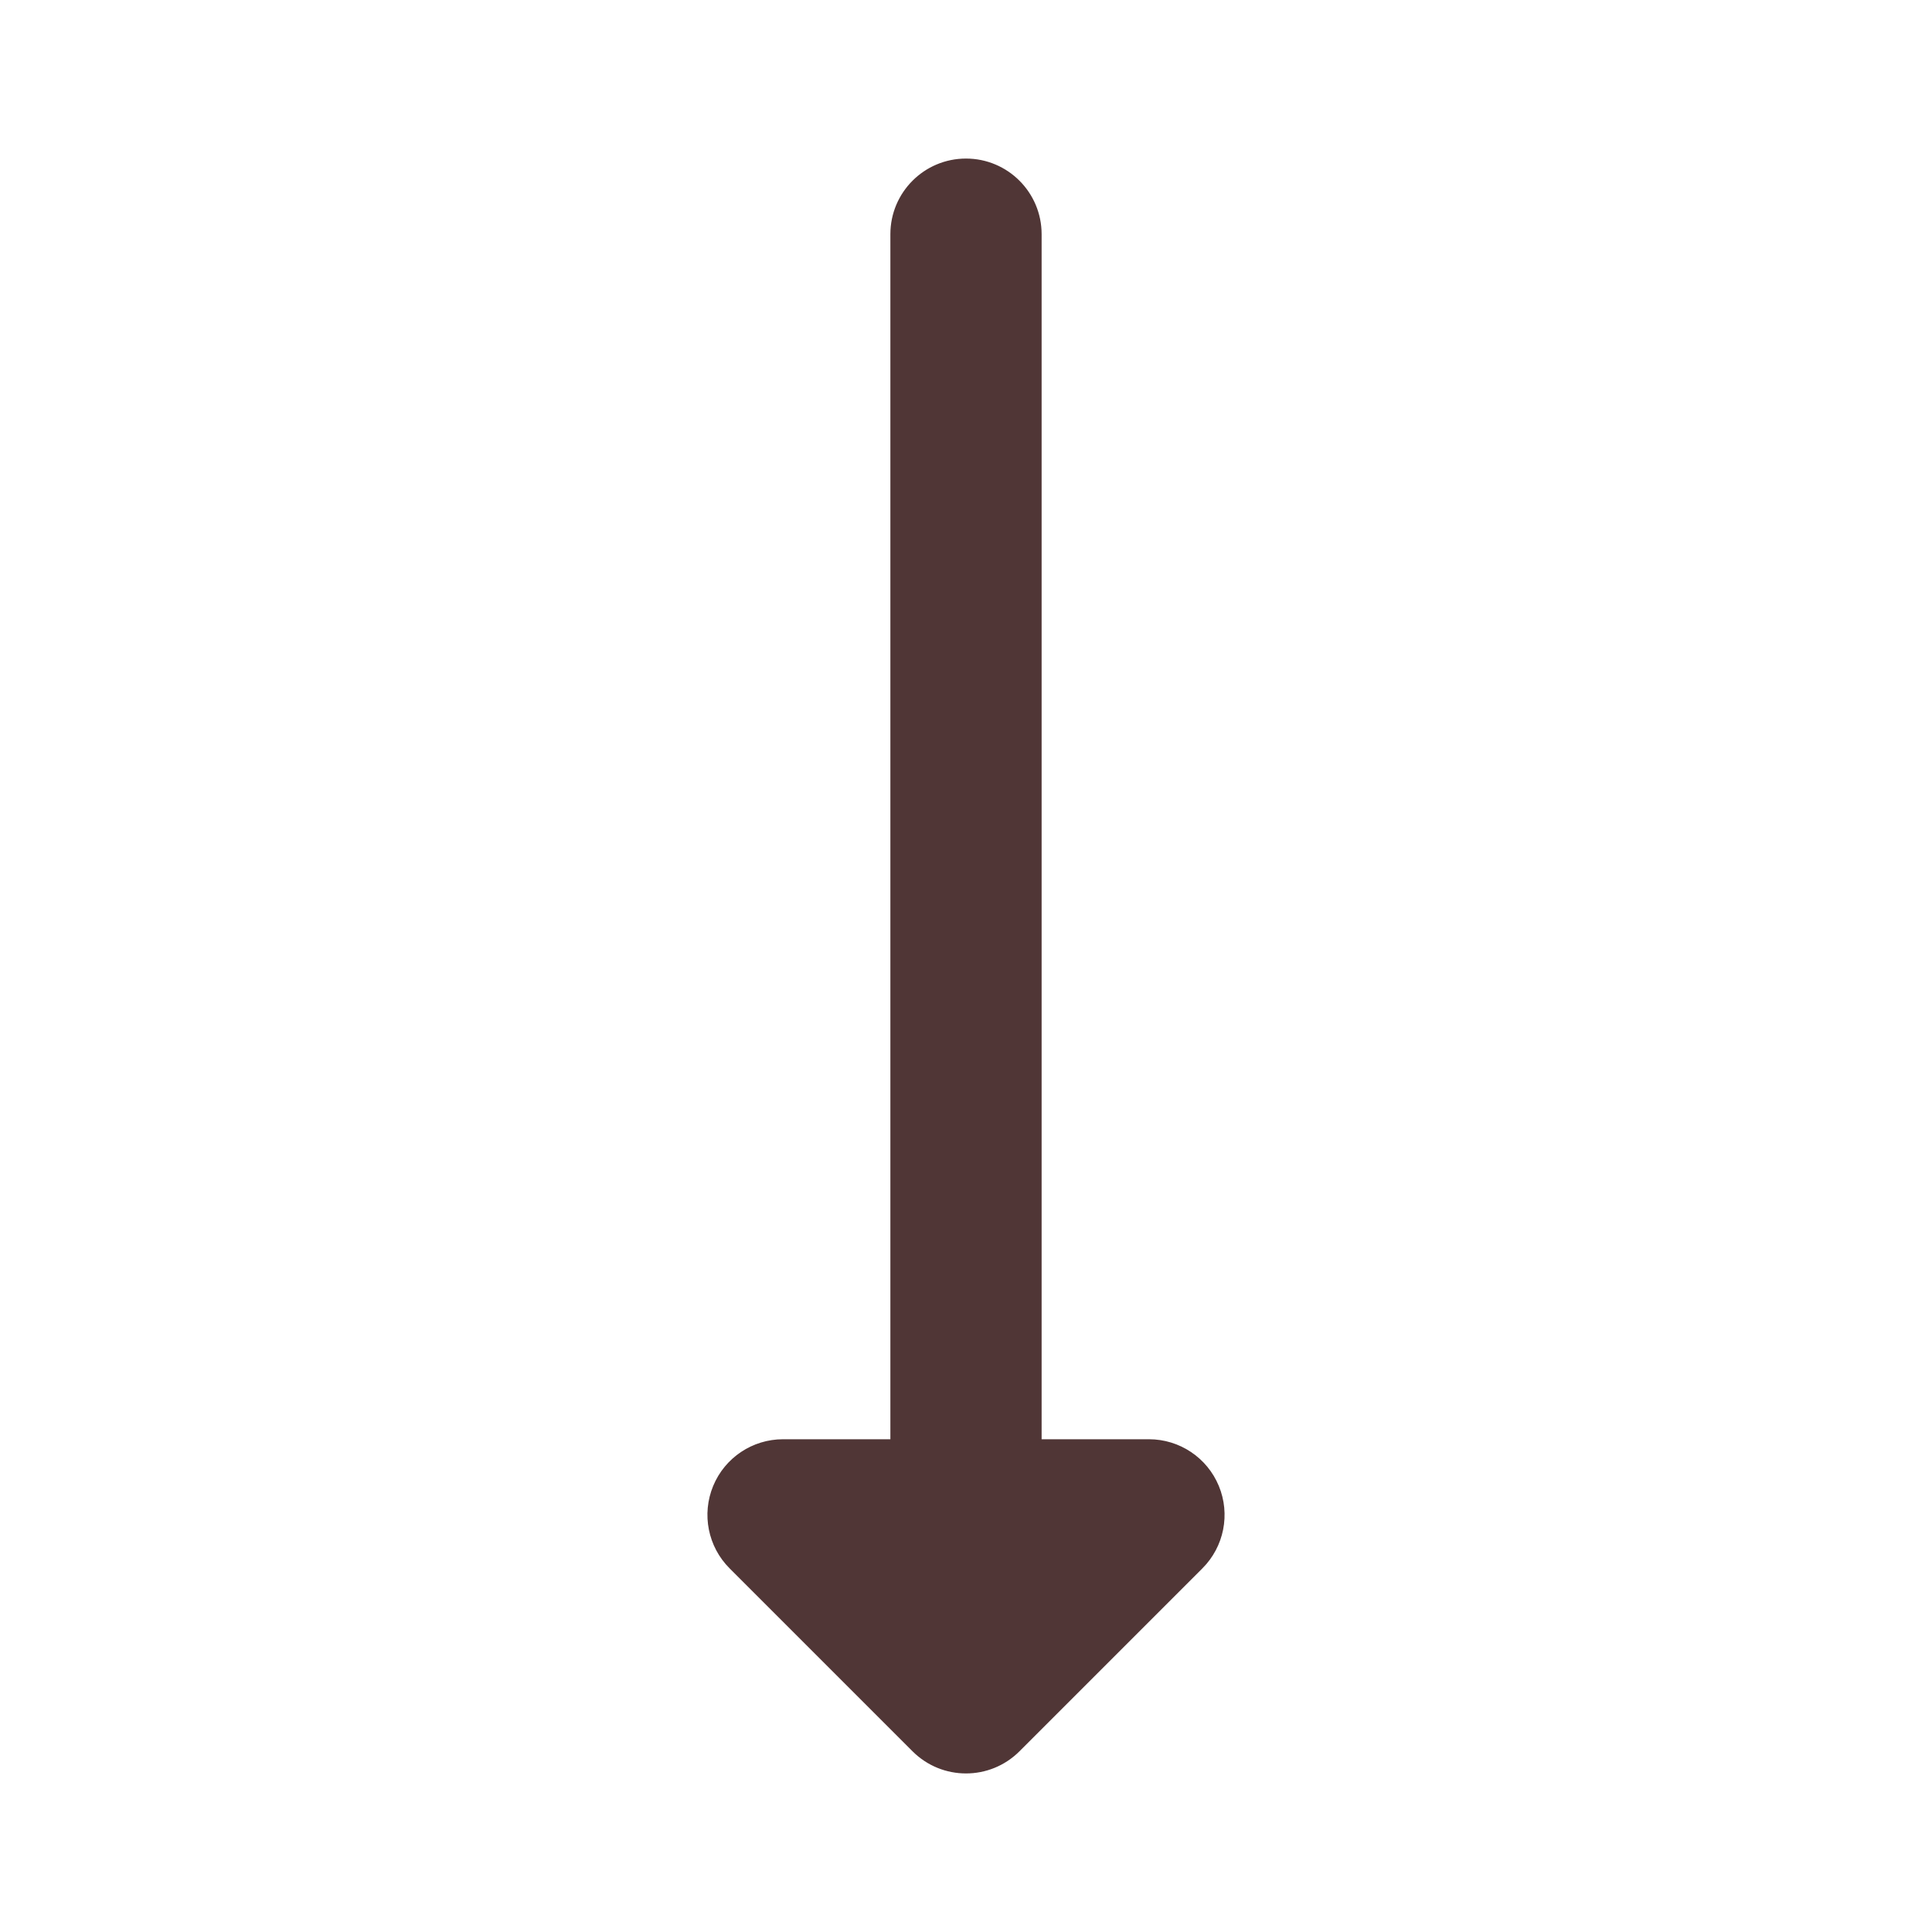
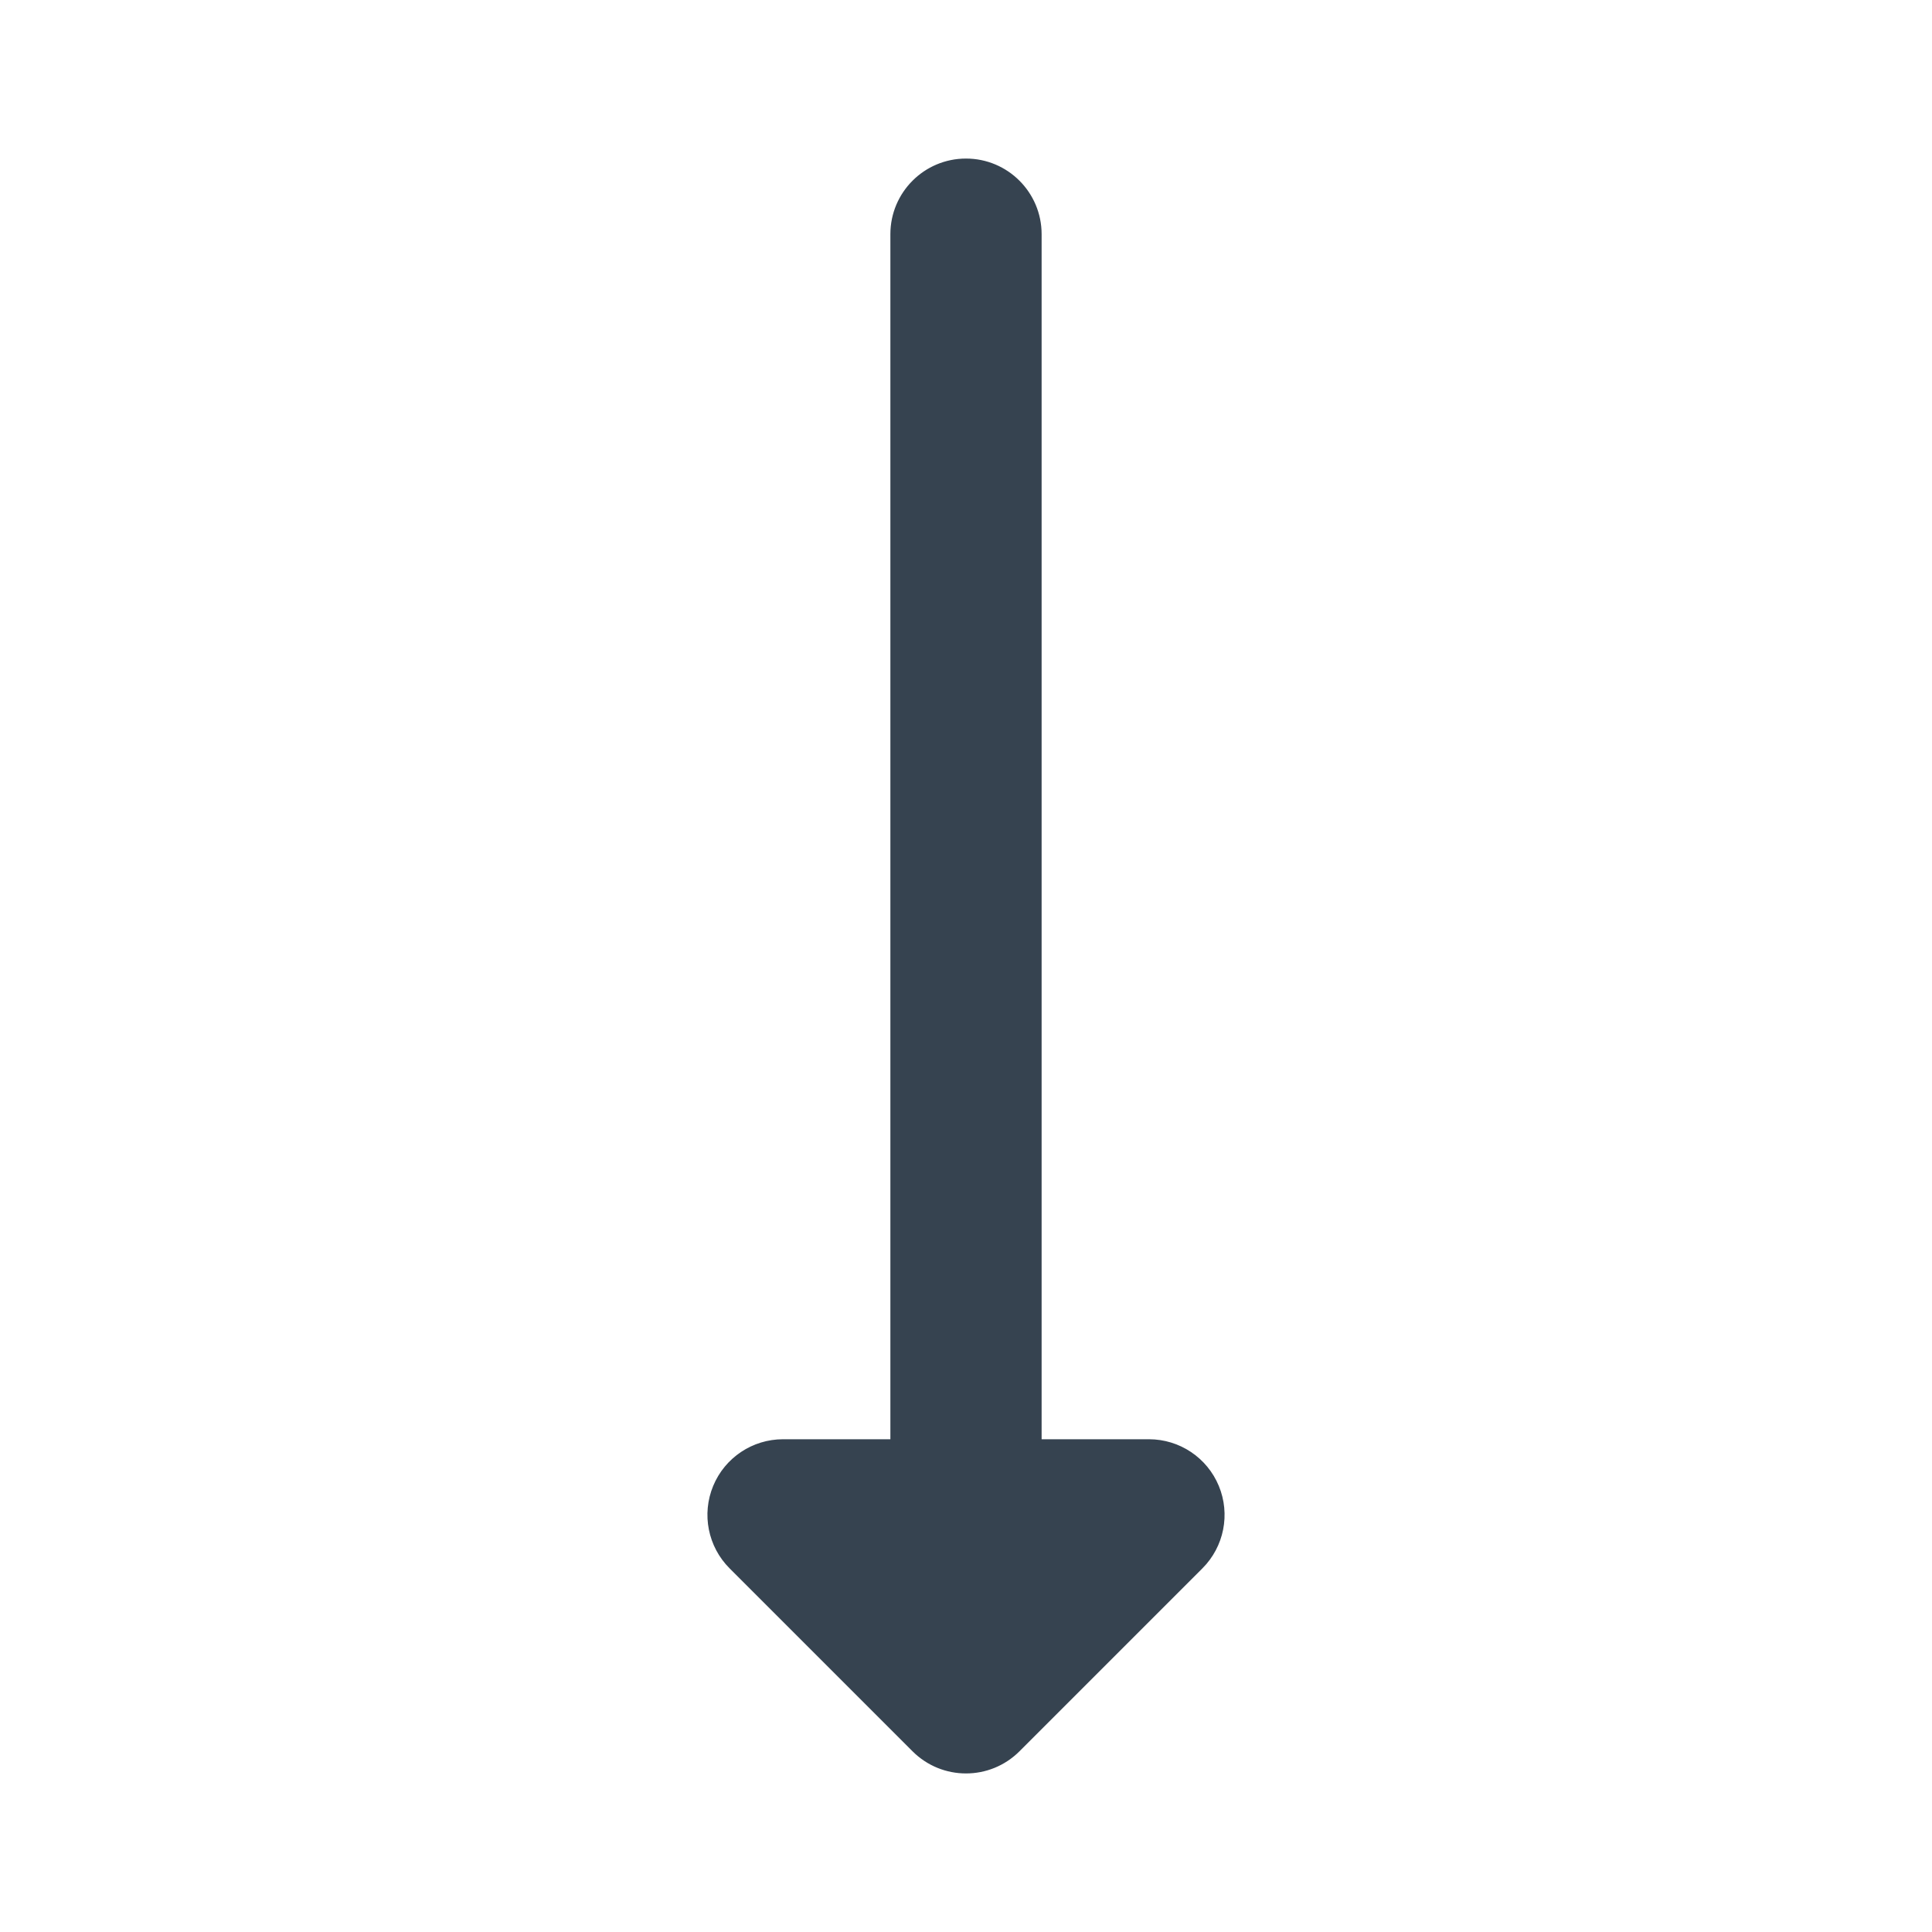
- <svg xmlns="http://www.w3.org/2000/svg" fill="#503636" height="800px" width="800px" version="1.1" id="Layer_1" viewBox="-33 -33 396.00 396.00" xml:space="preserve" stroke="#503636">
+ <svg xmlns="http://www.w3.org/2000/svg" fill="#364350" height="800px" width="800px" version="1.1" id="Layer_1" viewBox="-33 -33 396.00 396.00" xml:space="preserve" stroke="#364350">
  <g id="SVGRepo_bgCarrier" stroke-width="0" />
  <g id="SVGRepo_tracerCarrier" stroke-linecap="round" stroke-linejoin="round" />
  <g id="SVGRepo_iconCarrier">
    <path id="XMLID_24_" d="M216.358,271.76c-2.322-5.605-7.792-9.26-13.858-9.26H180V15c0-8.284-6.716-15-15-15 c-8.284,0-15,6.716-15,15v247.5h-22.5c-6.067,0-11.537,3.655-13.858,9.26c-2.321,5.605-1.038,12.057,3.252,16.347l37.5,37.5 C157.322,328.536,161.161,330,165,330s7.678-1.464,10.607-4.394l37.5-37.5C217.396,283.816,218.68,277.365,216.358,271.76z" />
  </g>
</svg>
